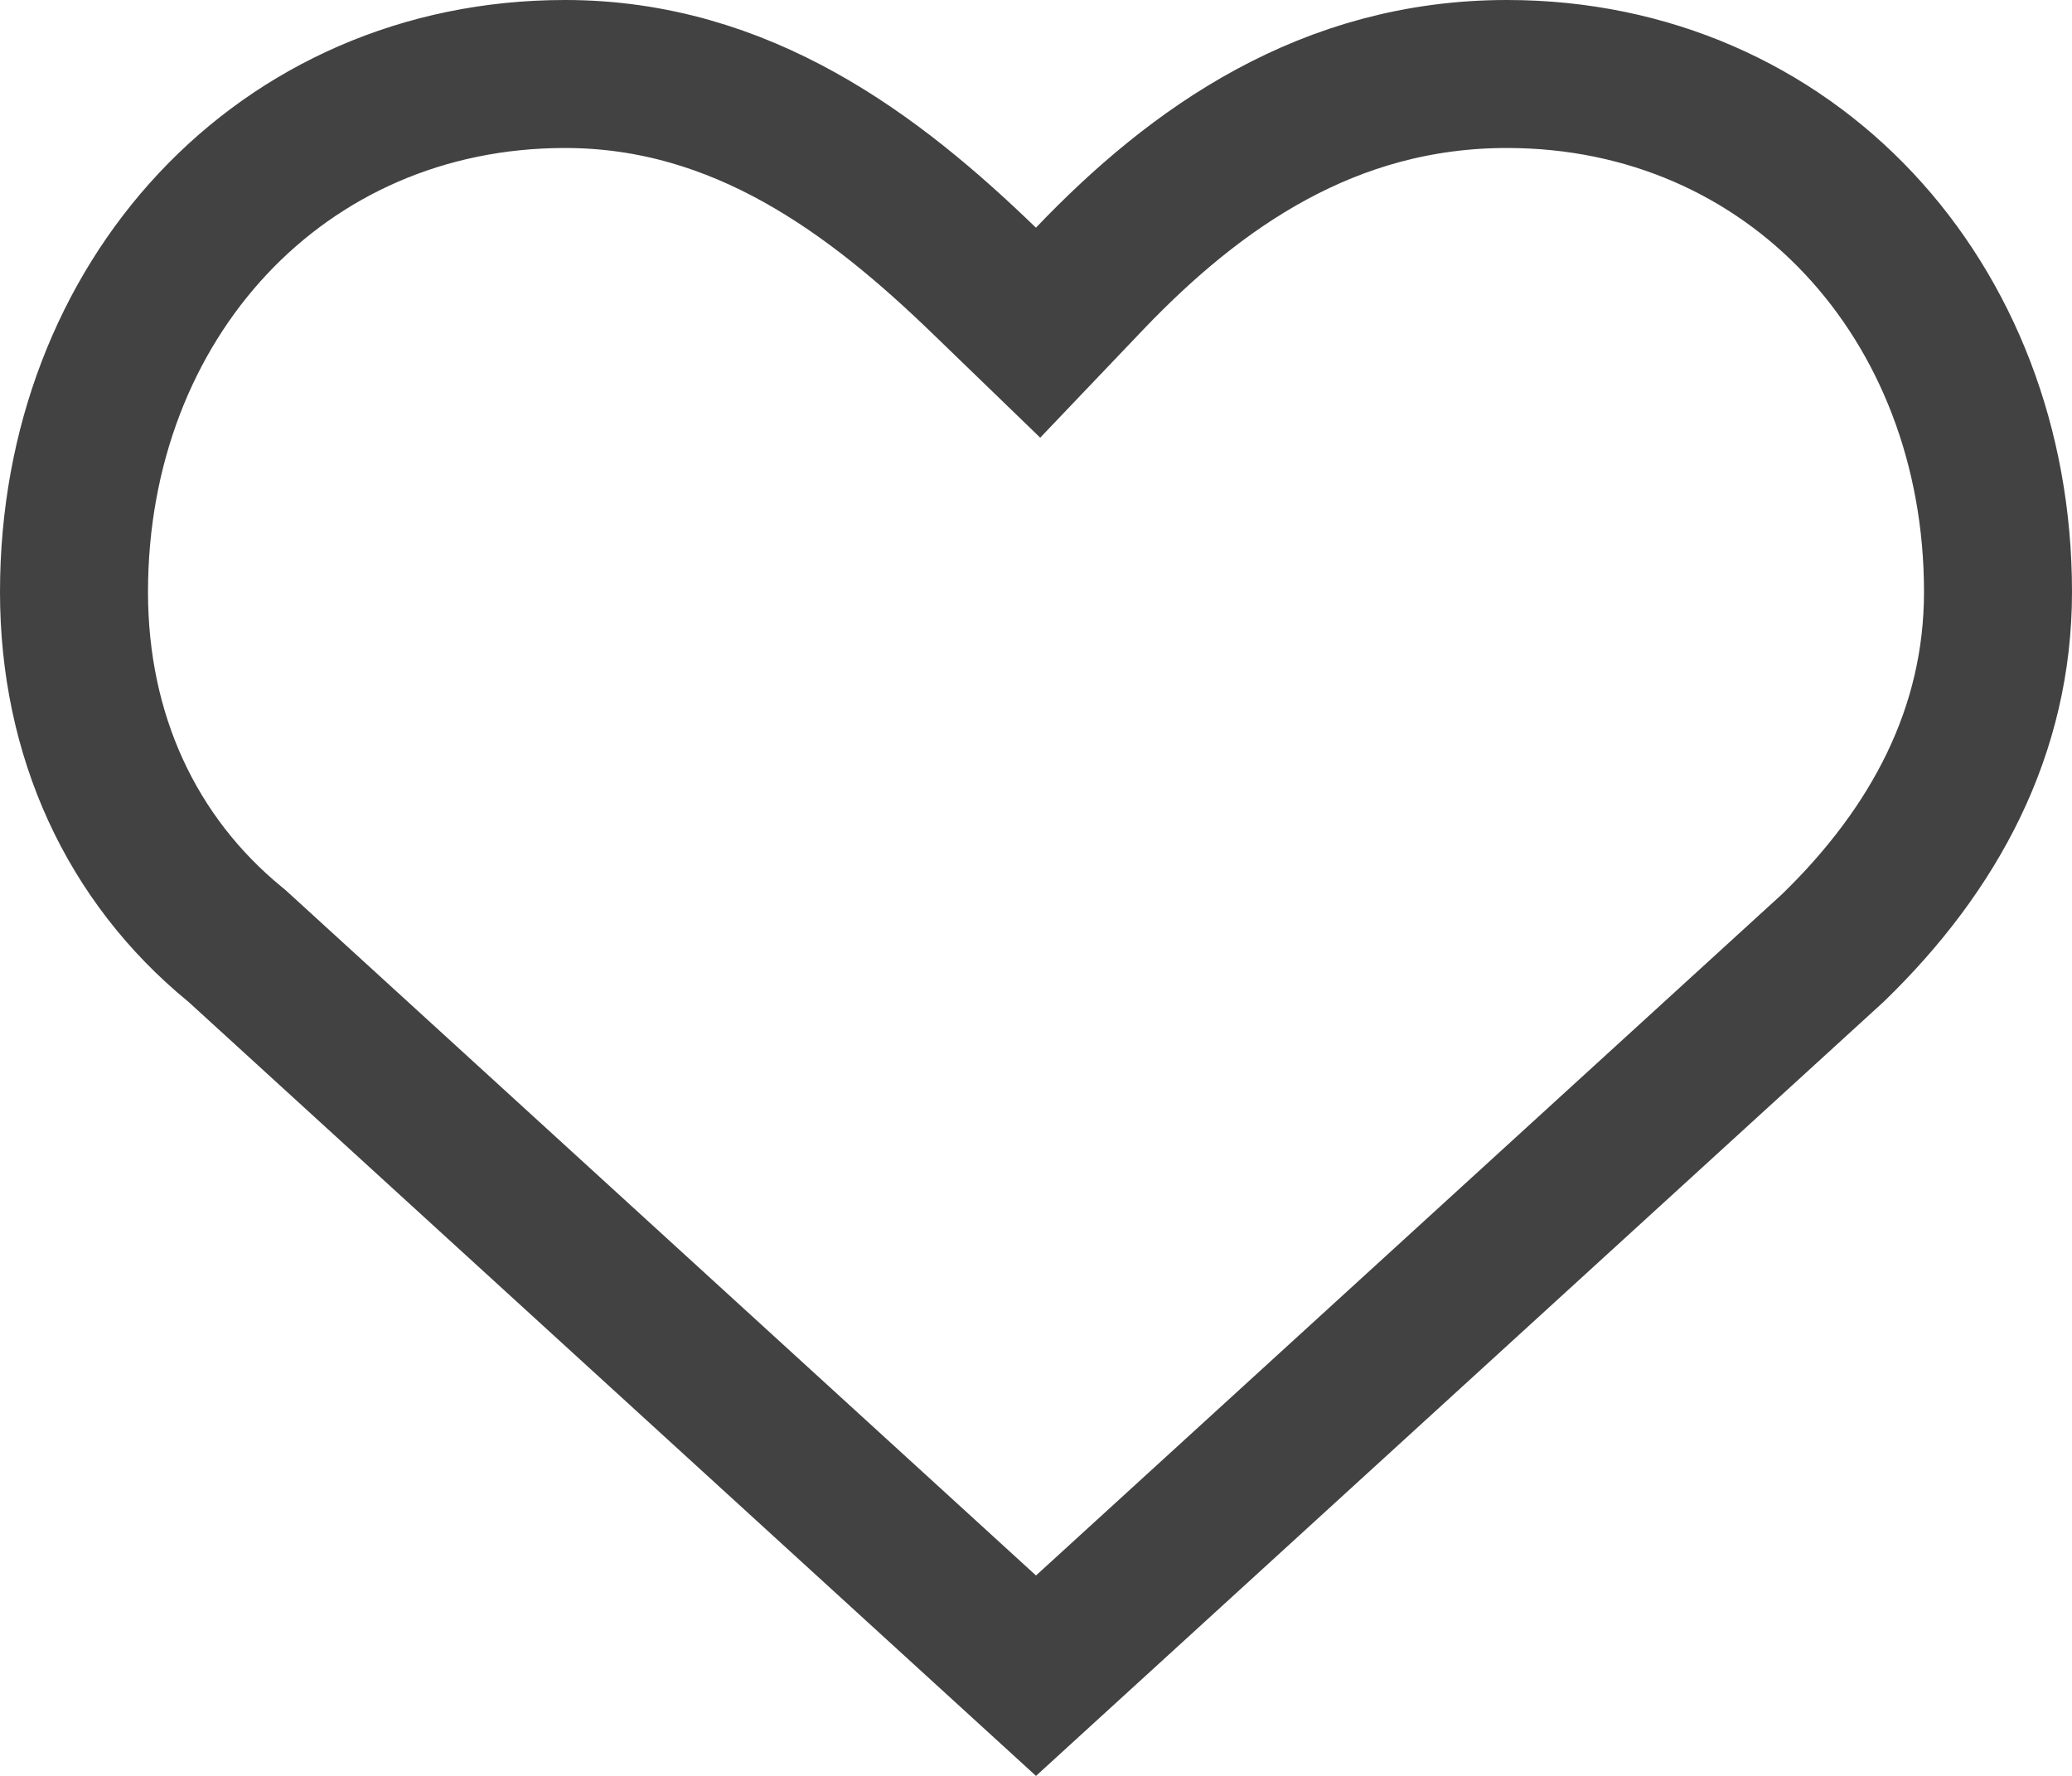
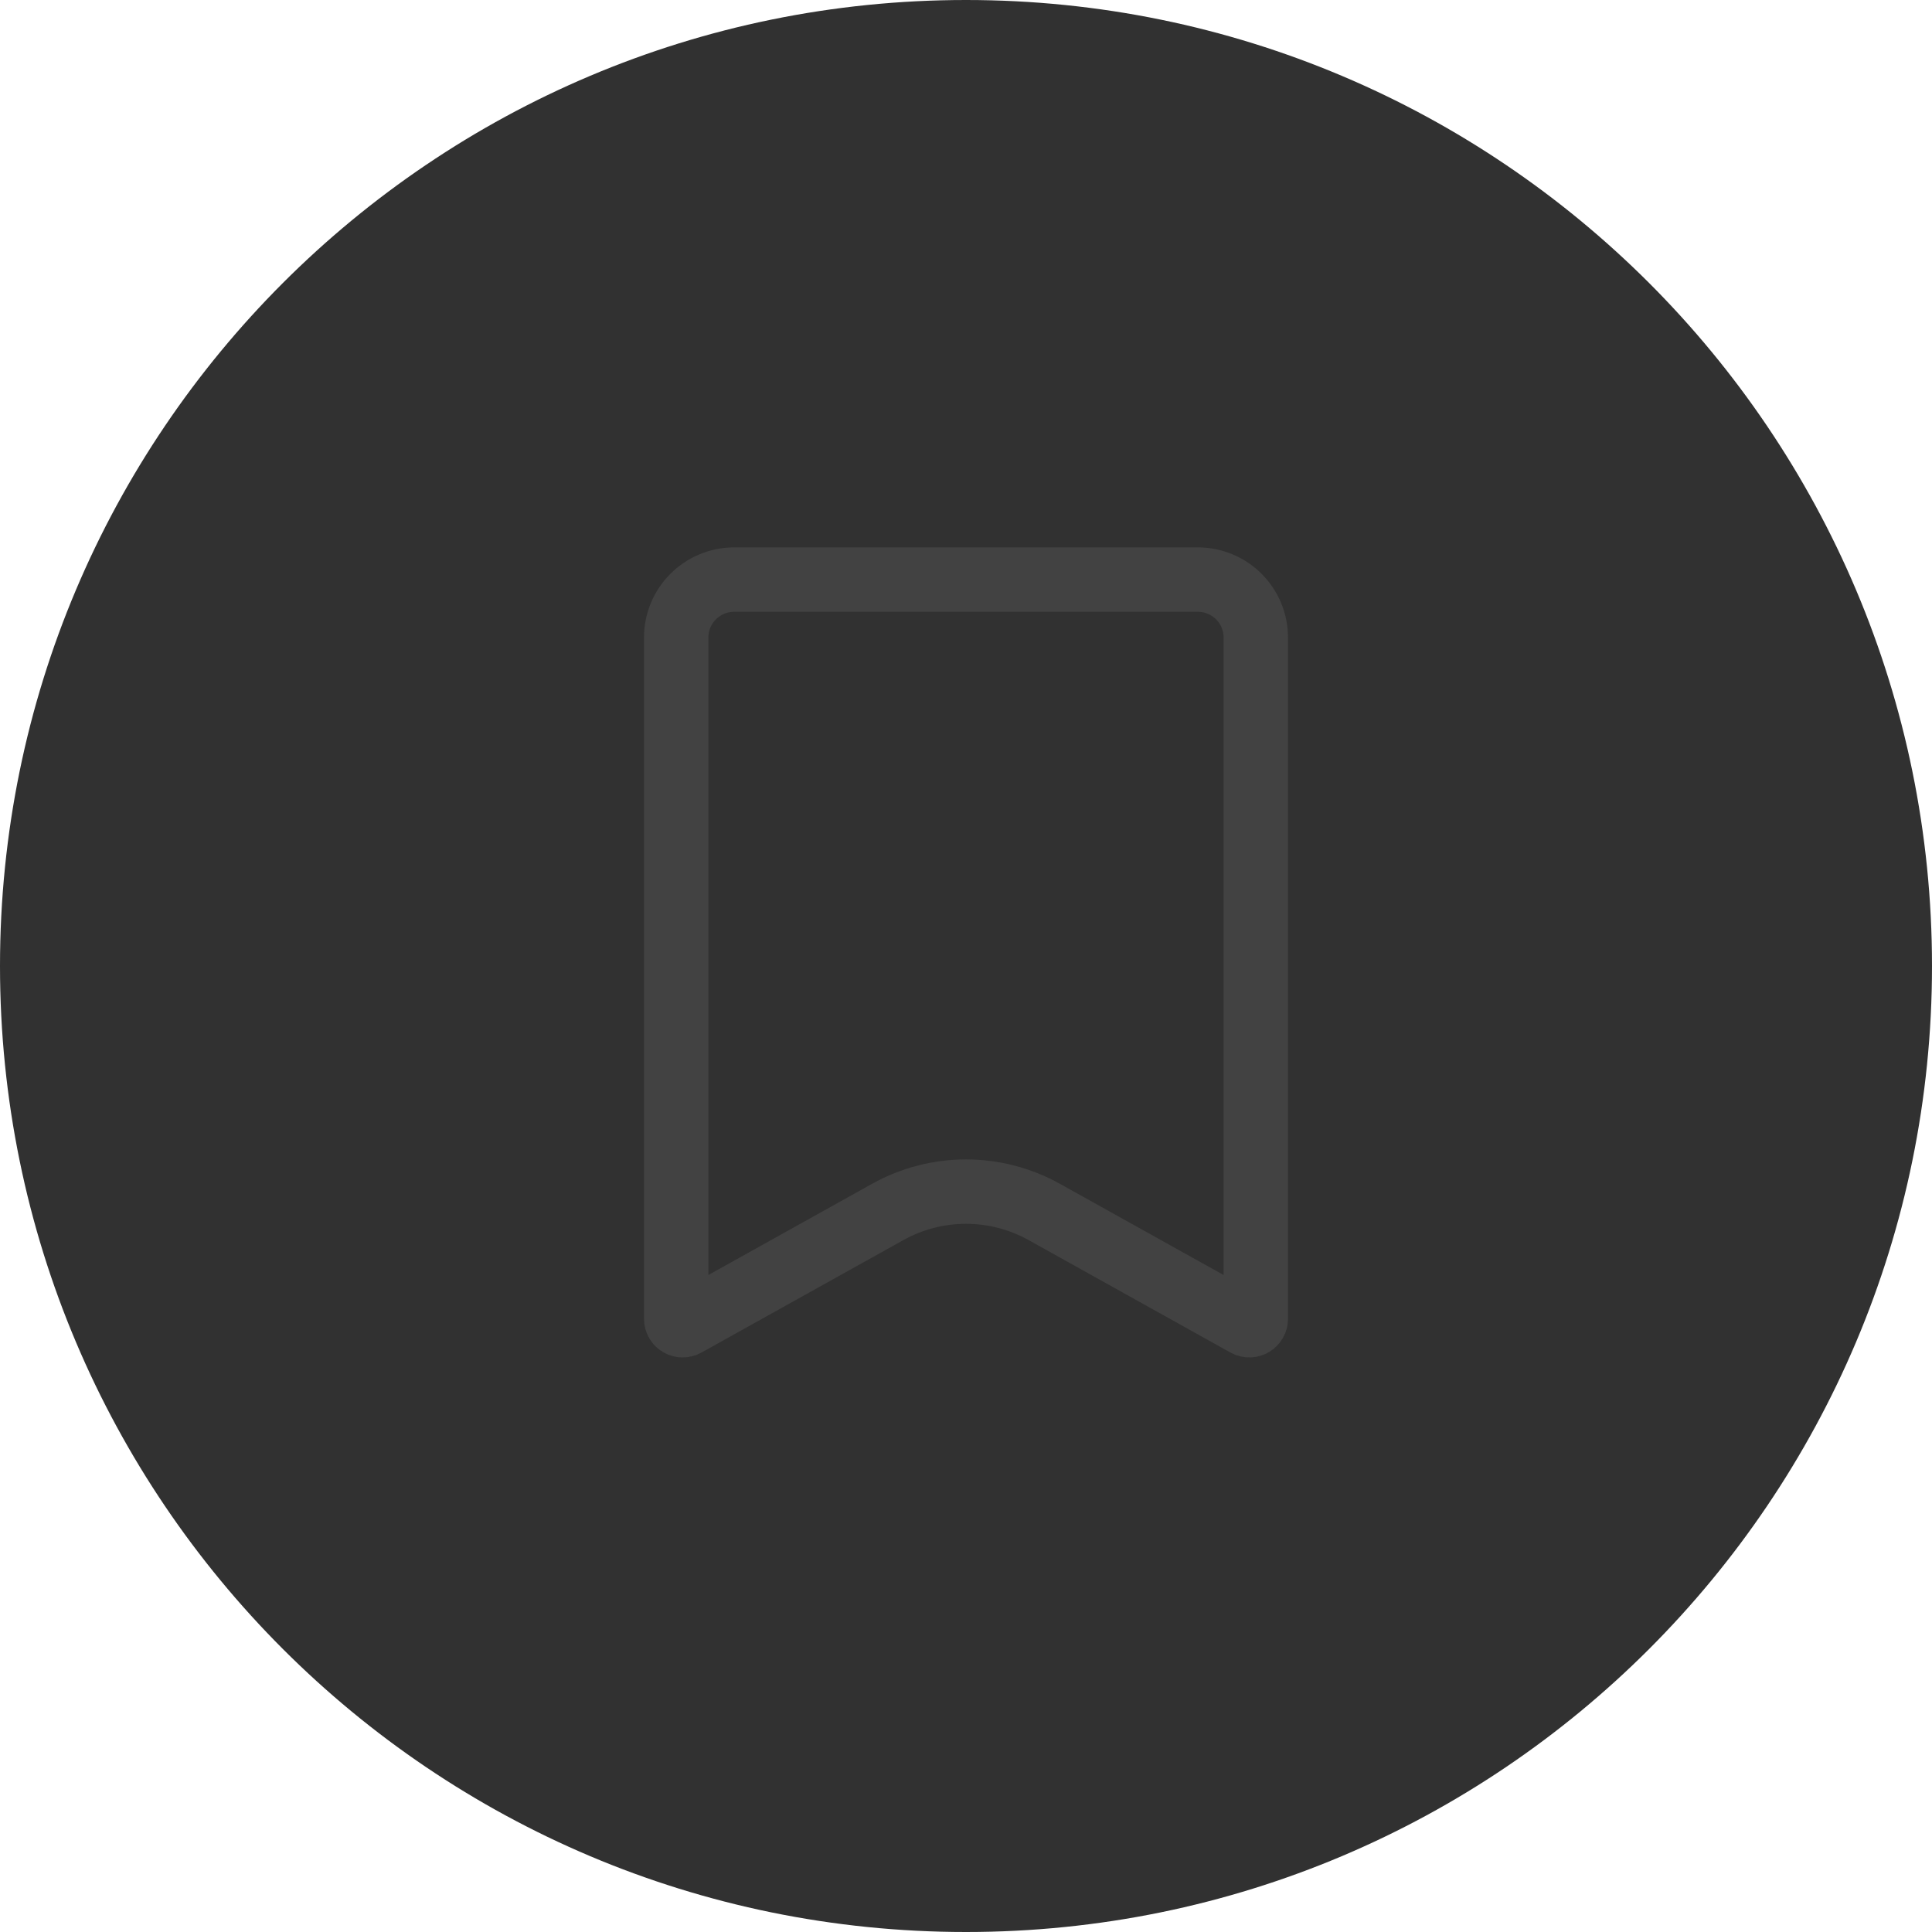
- <svg xmlns="http://www.w3.org/2000/svg" width="14" height="12" fill="none">
-   <path d="M6.652 1.898l.362.35.347-.364C8.082 1.129 8.978.5 10.182.5 12.102.5 13.5 2.029 13.5 4c0 .937-.425 1.736-1.115 2.405L7 11.323 1.61 6.4l-.01-.009-.011-.009C.886 5.806.5 4.968.5 4 .5 2.029 1.898.5 3.818.5c1.195 0 2.09.678 2.834 1.398z" stroke="#424242" />
+ <svg xmlns="http://www.w3.org/2000/svg" width="30" height="30" viewBox="0 0 30 30" fill="none">
+   <rect width="30" height="30" rx="15" fill="#313131" />
+   <path d="M10.5 9.9C10.5 9.403 10.903 9 11.4 9H18.6C19.097 9 19.5 9.403 19.5 9.9V20.479C19.5 20.555 19.418 20.603 19.351 20.566L16.217 18.82C15.46 18.398 14.54 18.398 13.783 18.82L10.649 20.566C10.582 20.603 10.5 20.555 10.5 20.479V9.9Z" stroke="#424242" />
</svg>
